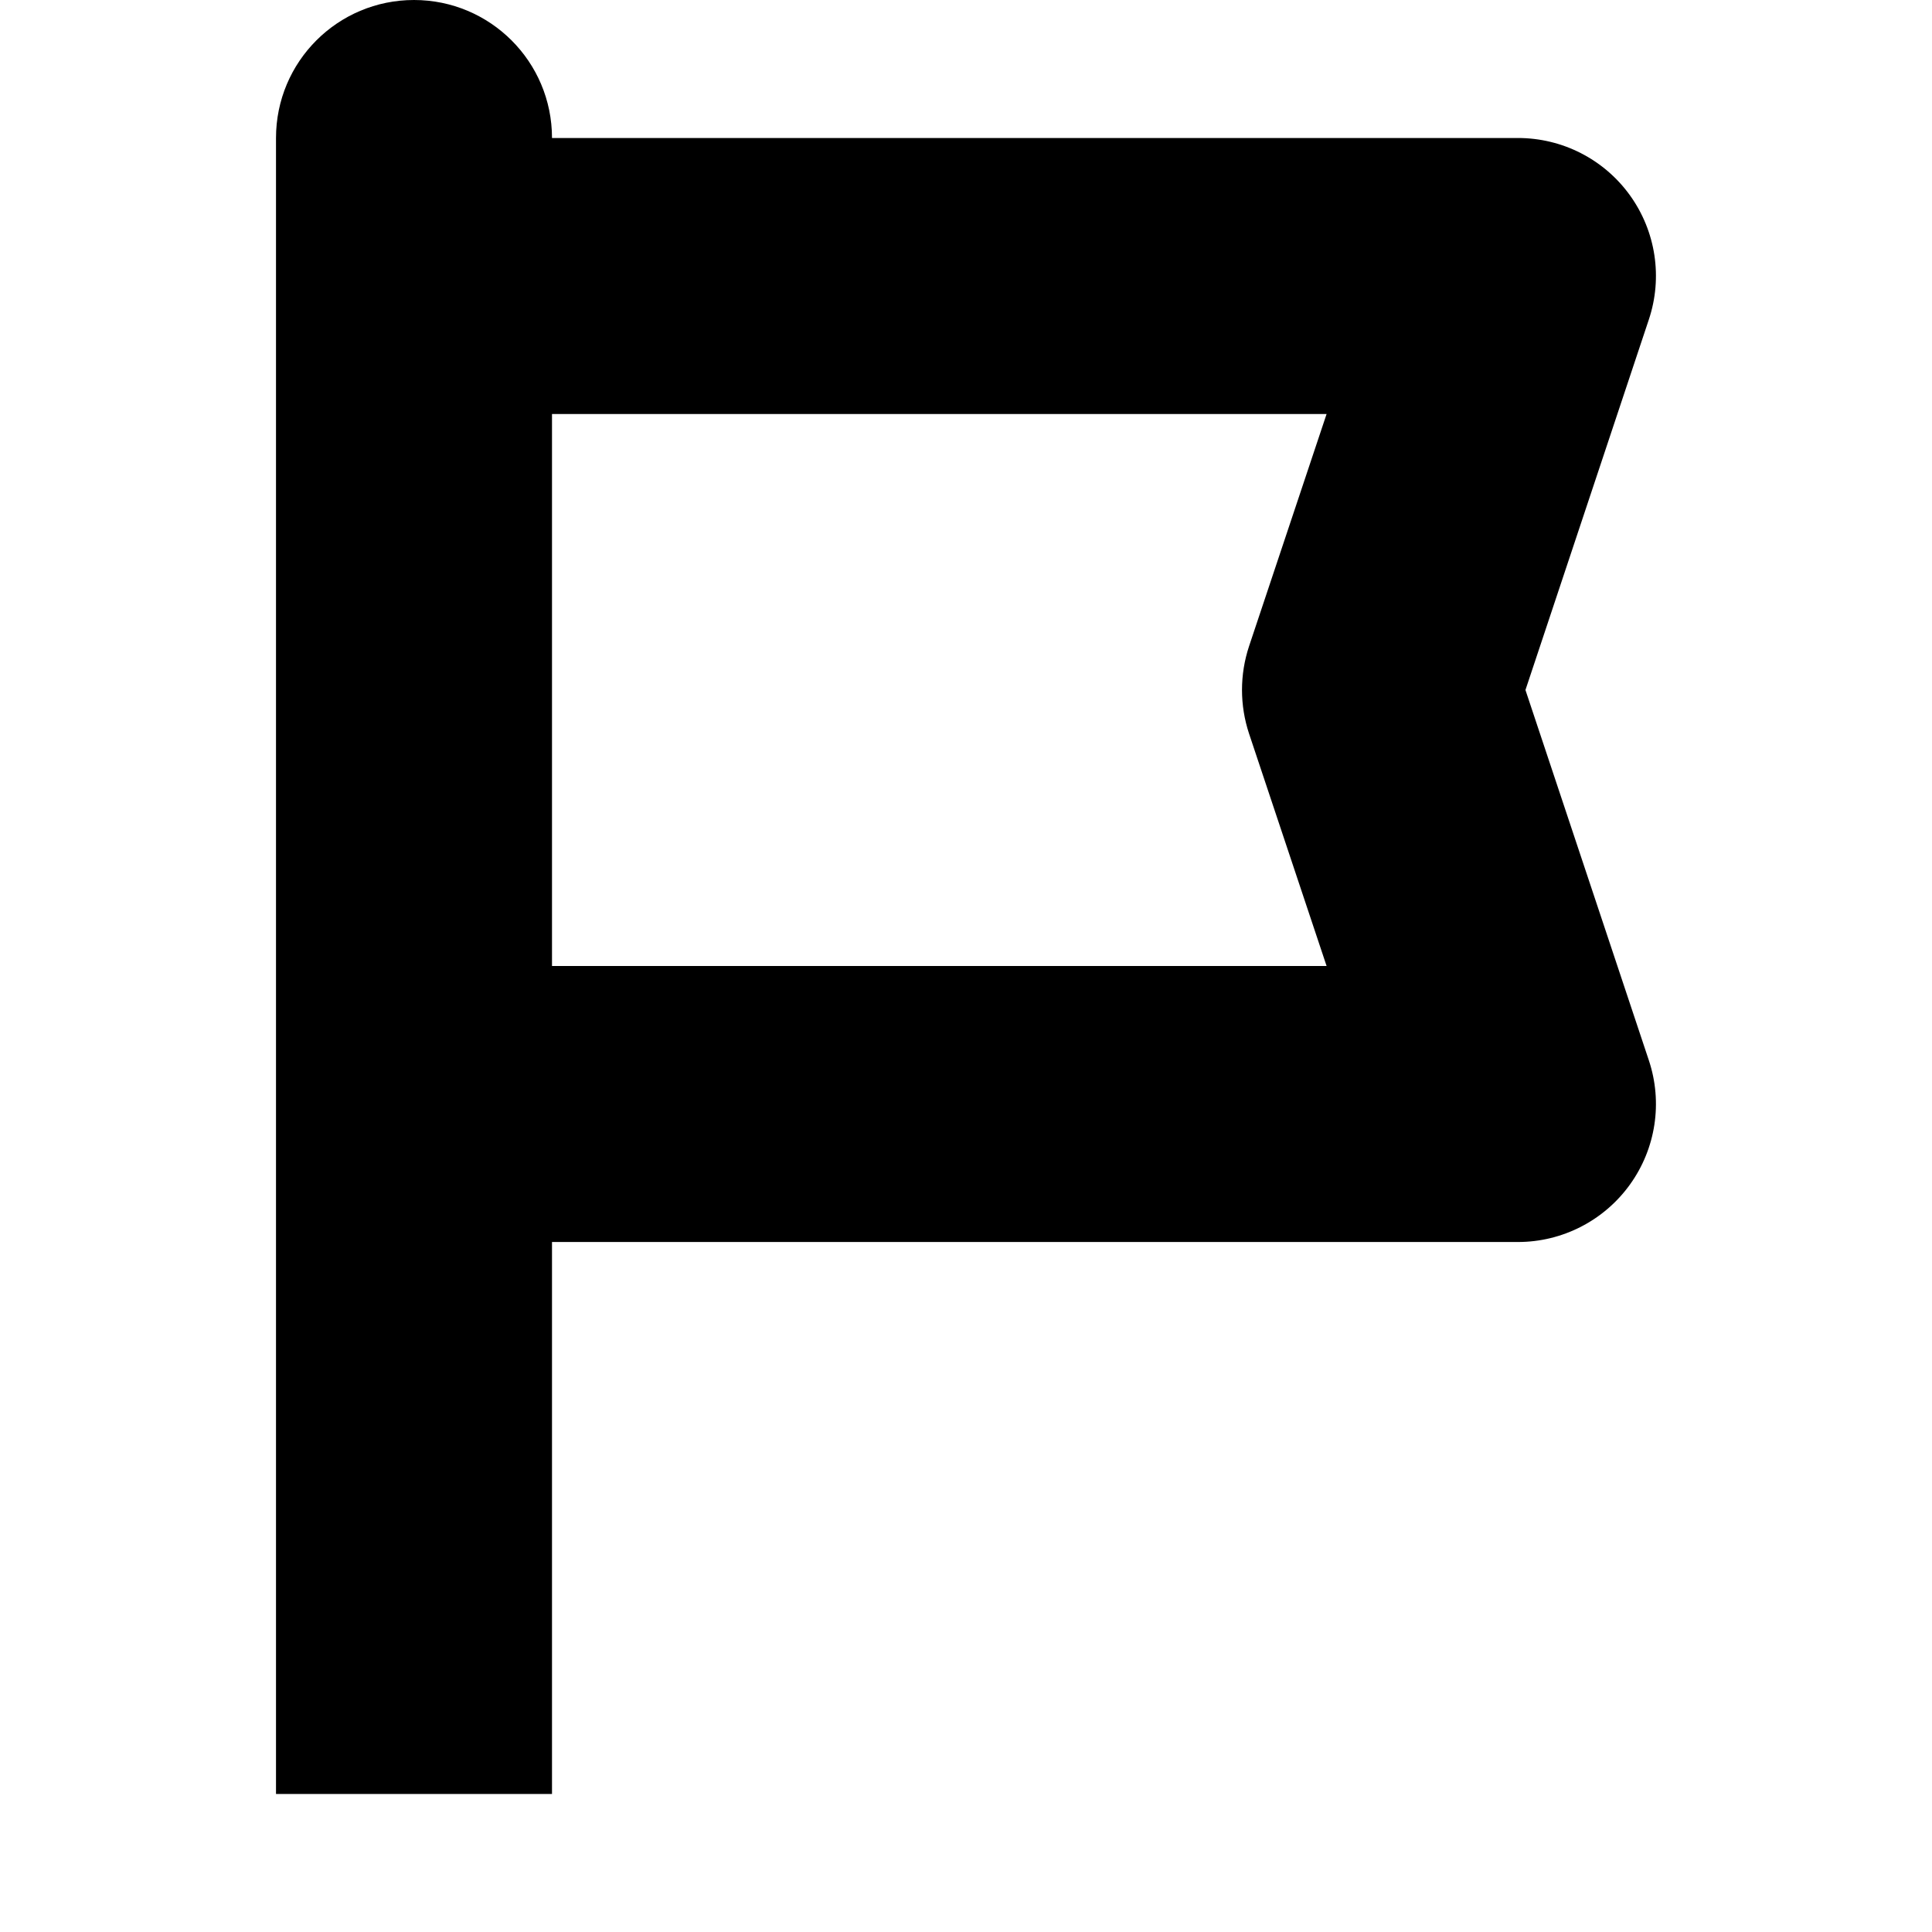
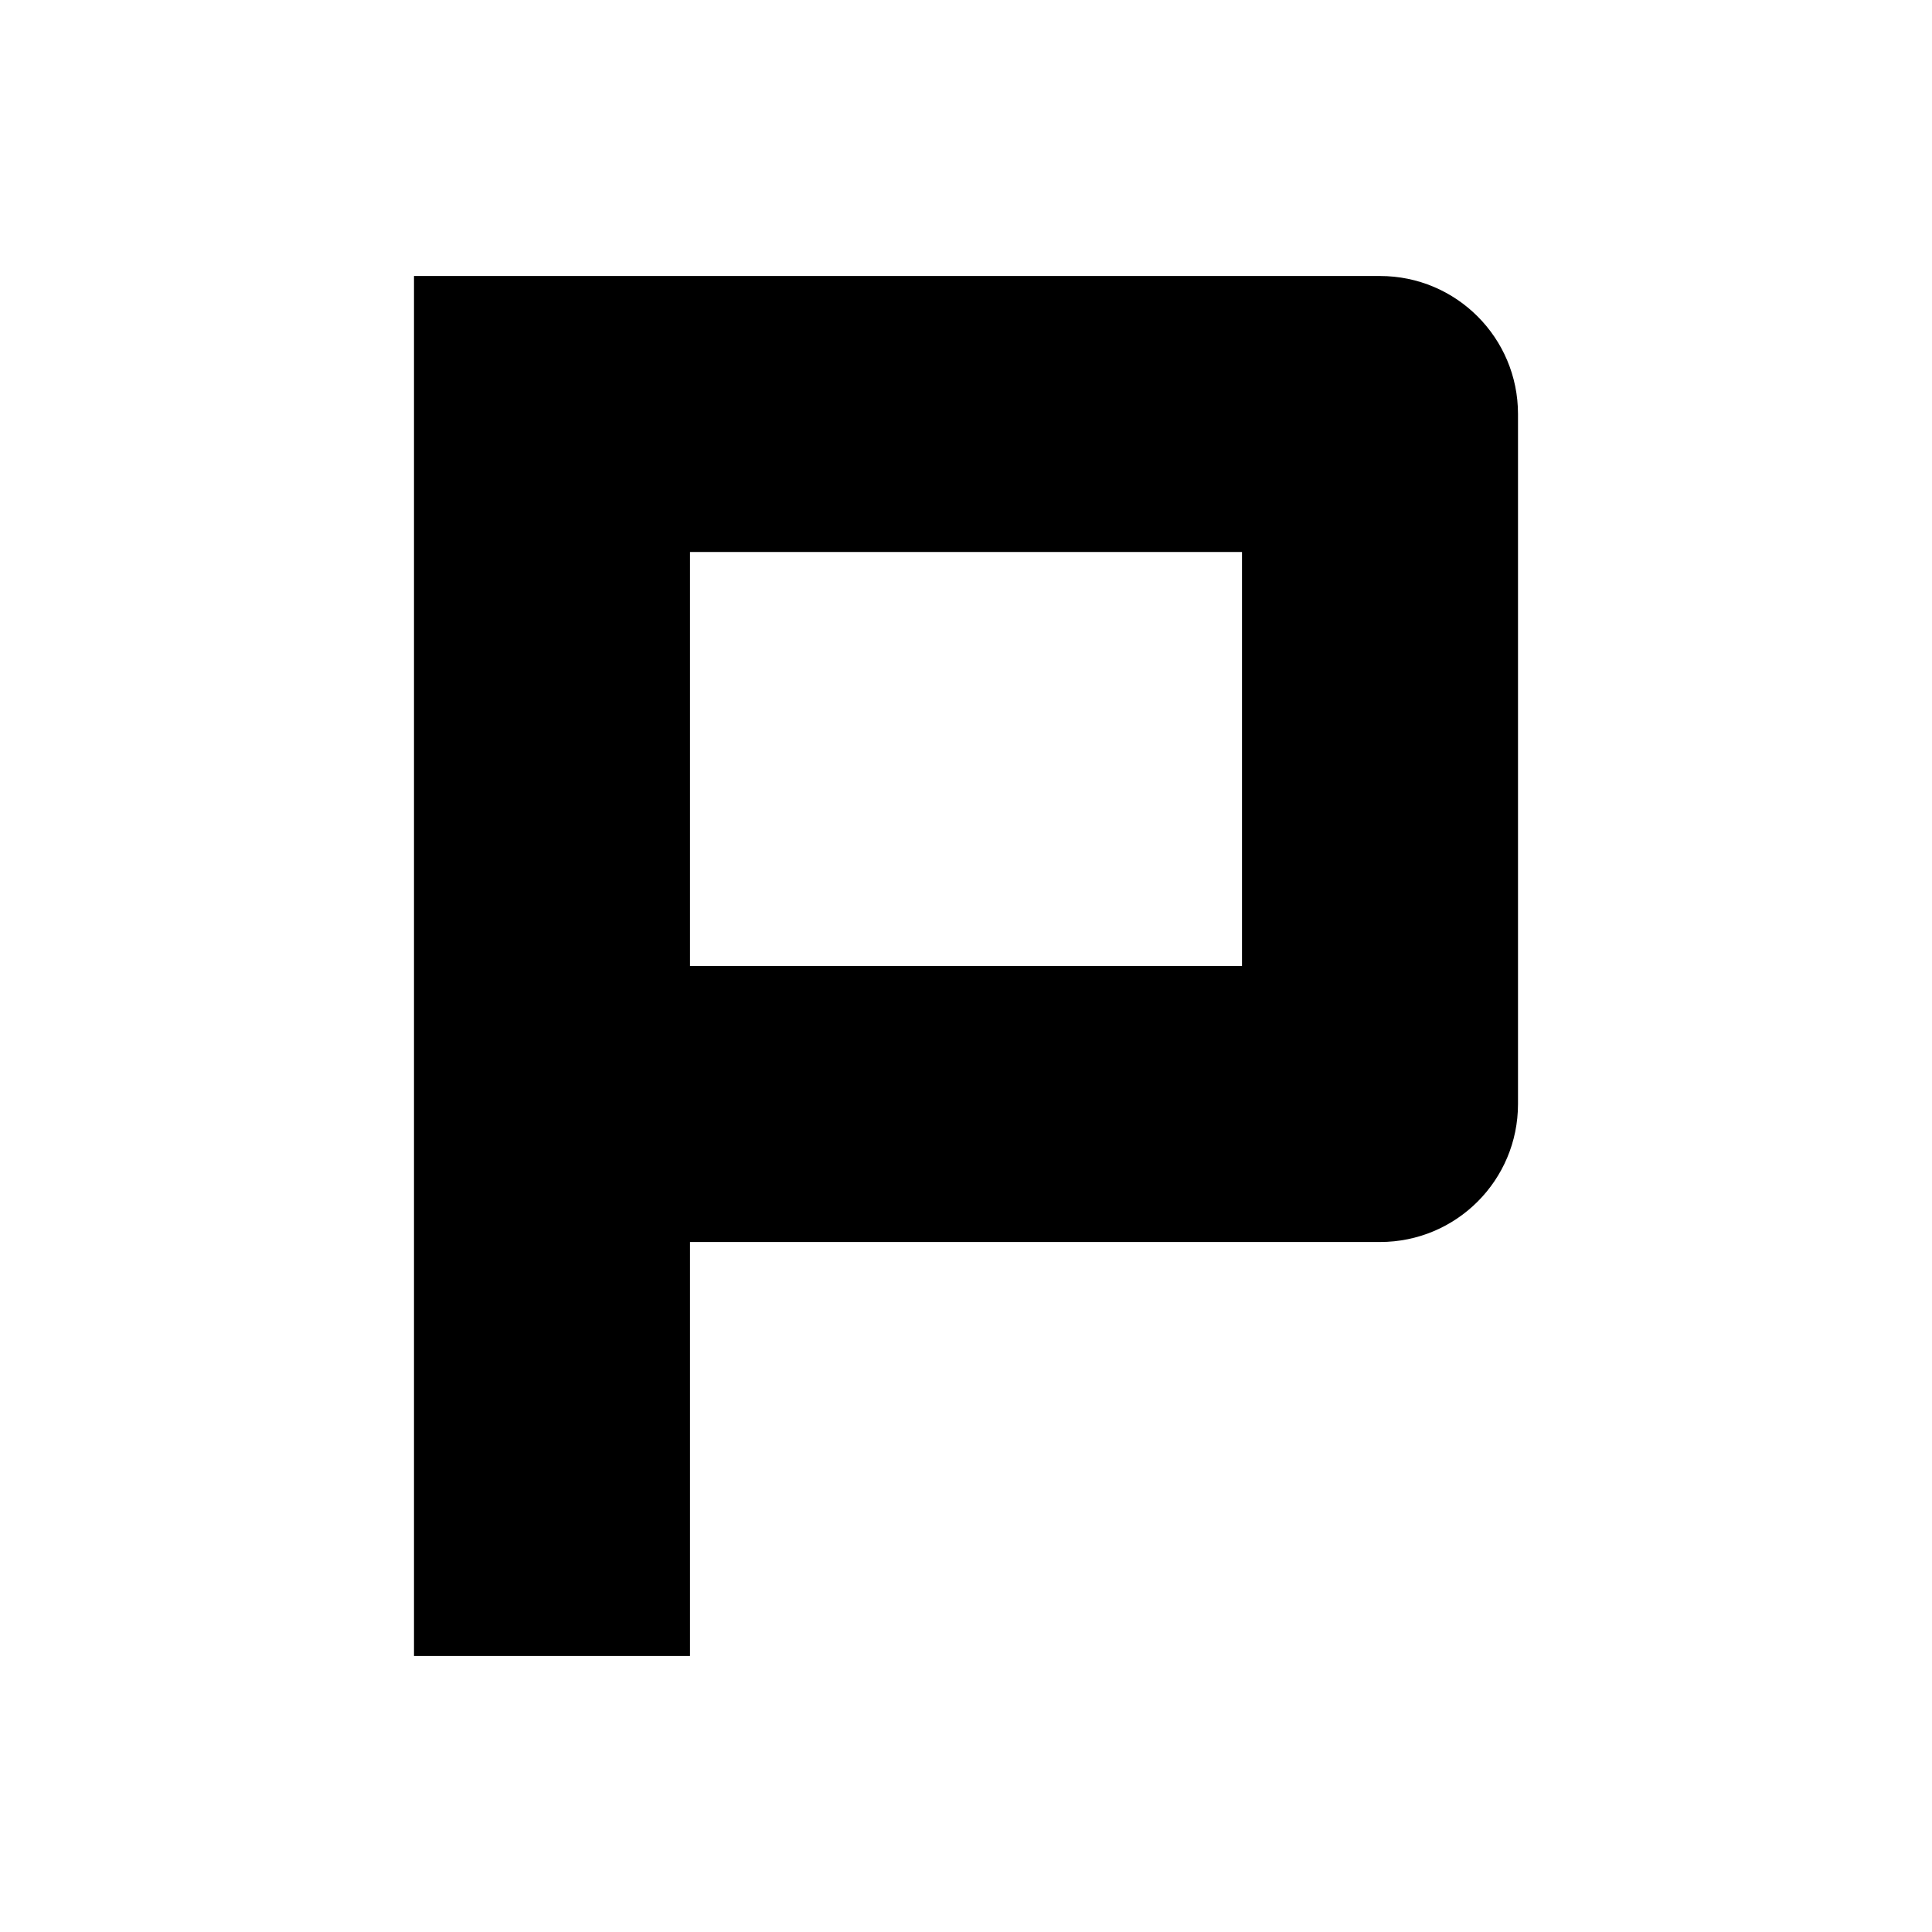
- <svg xmlns="http://www.w3.org/2000/svg" width="14px" height="14px" viewBox="0 0 14 14" version="1.1">
-   <defs />
-   <g id="Page-1" stroke="none" stroke-width="1" fill="none" fill-rule="evenodd">
-     <g id="14x14_flag_outline" fill="#000000">
-       <path d="M9.051,5.316 L9.613,7 L4,7 L4,3 L9.613,3 L9.051,4.683 C8.983,4.889 8.983,5.11 9.051,5.316 L9.051,5.316 Z M11.054,5 L11.948,2.316 C12.05,2.011 11.999,1.676 11.811,1.415 C11.623,1.154 11.321,1 11,1 L4,1 C4,0.447 3.552,0 3,0 C2.447,0 2,0.447 2,1 L2,2 L2,8 L2,13 L4,13 L4,9 L11,9 C11.321,9 11.623,8.845 11.811,8.584 C11.999,8.323 12.05,7.988 11.948,7.683 L11.054,5 Z" id="Icon" />
-     </g>
-   </g>
+ <svg xmlns="http://www.w3.org/2000/svg" width="14" height="14" viewBox="0 0 14 14">
+   <path fill-rule="evenodd" d="M9,7 L9,4 L5,4 L5,7 L9,7 Z M10,2 C10.553,2 11,2.448 11,3 L11,8 C11,8.553 10.553,9 10,9 L5,9 L5,12 L3,12 L3,2 L10,2 Z" />
</svg>
